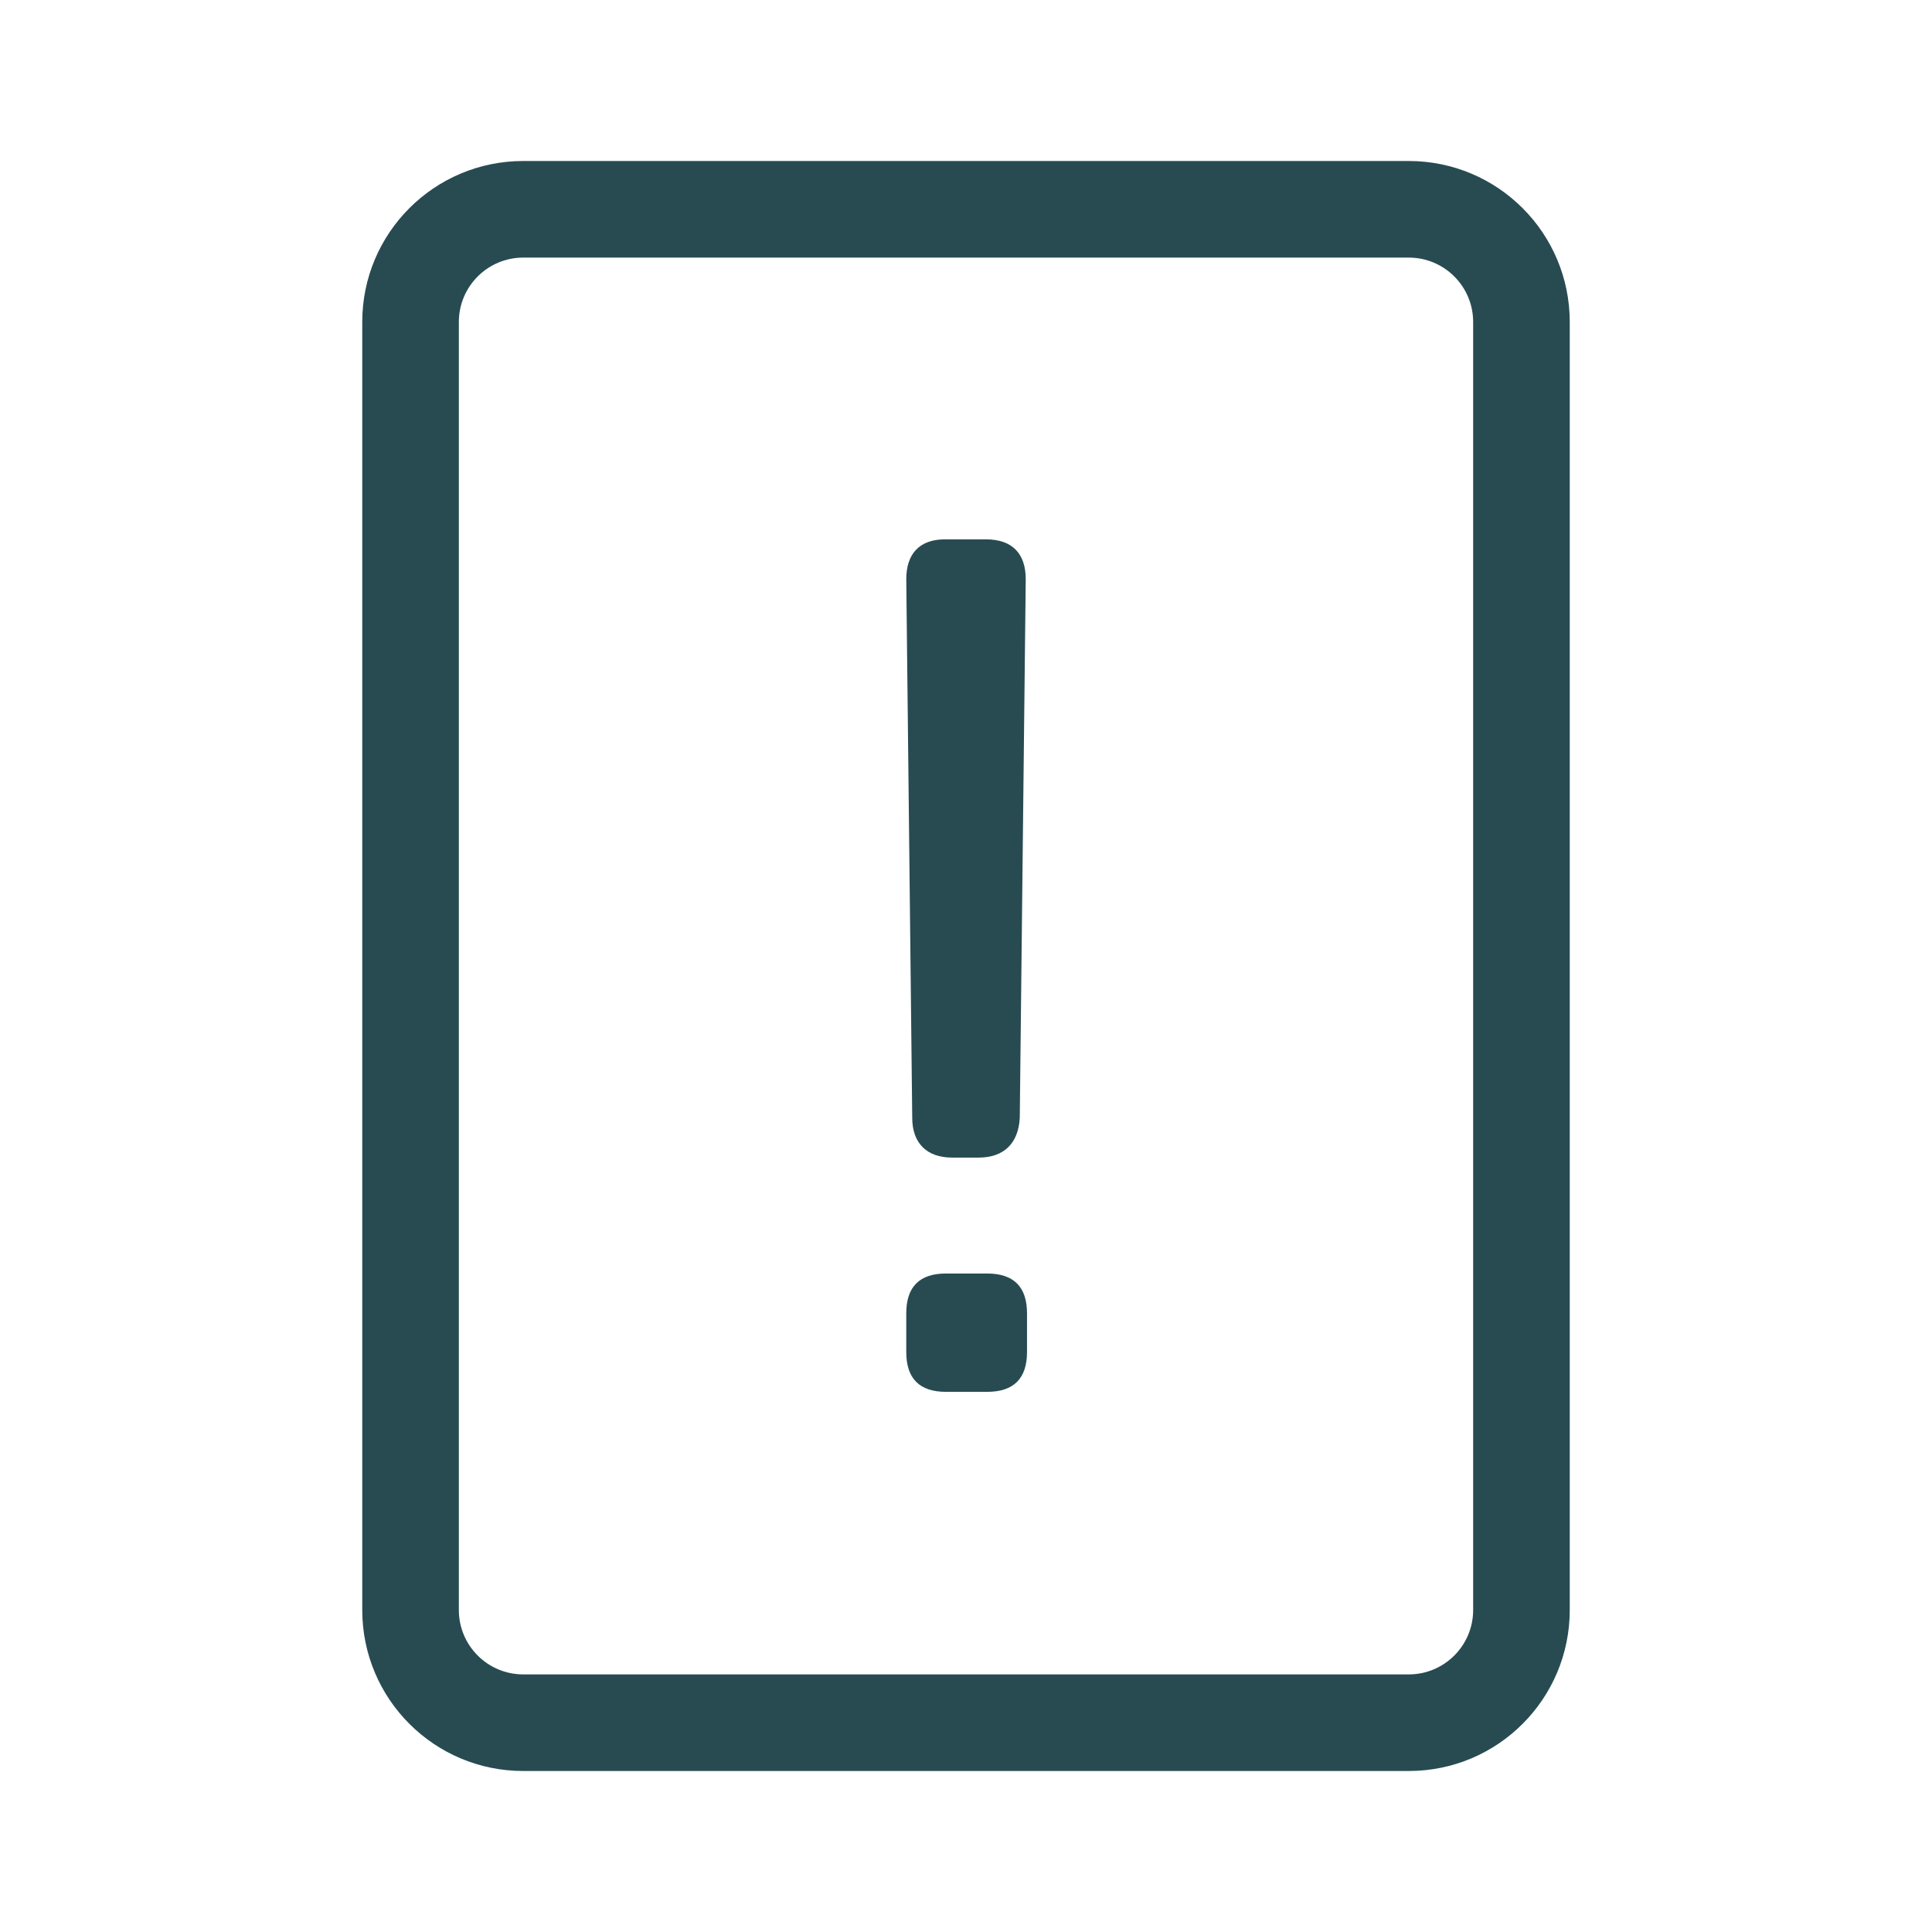
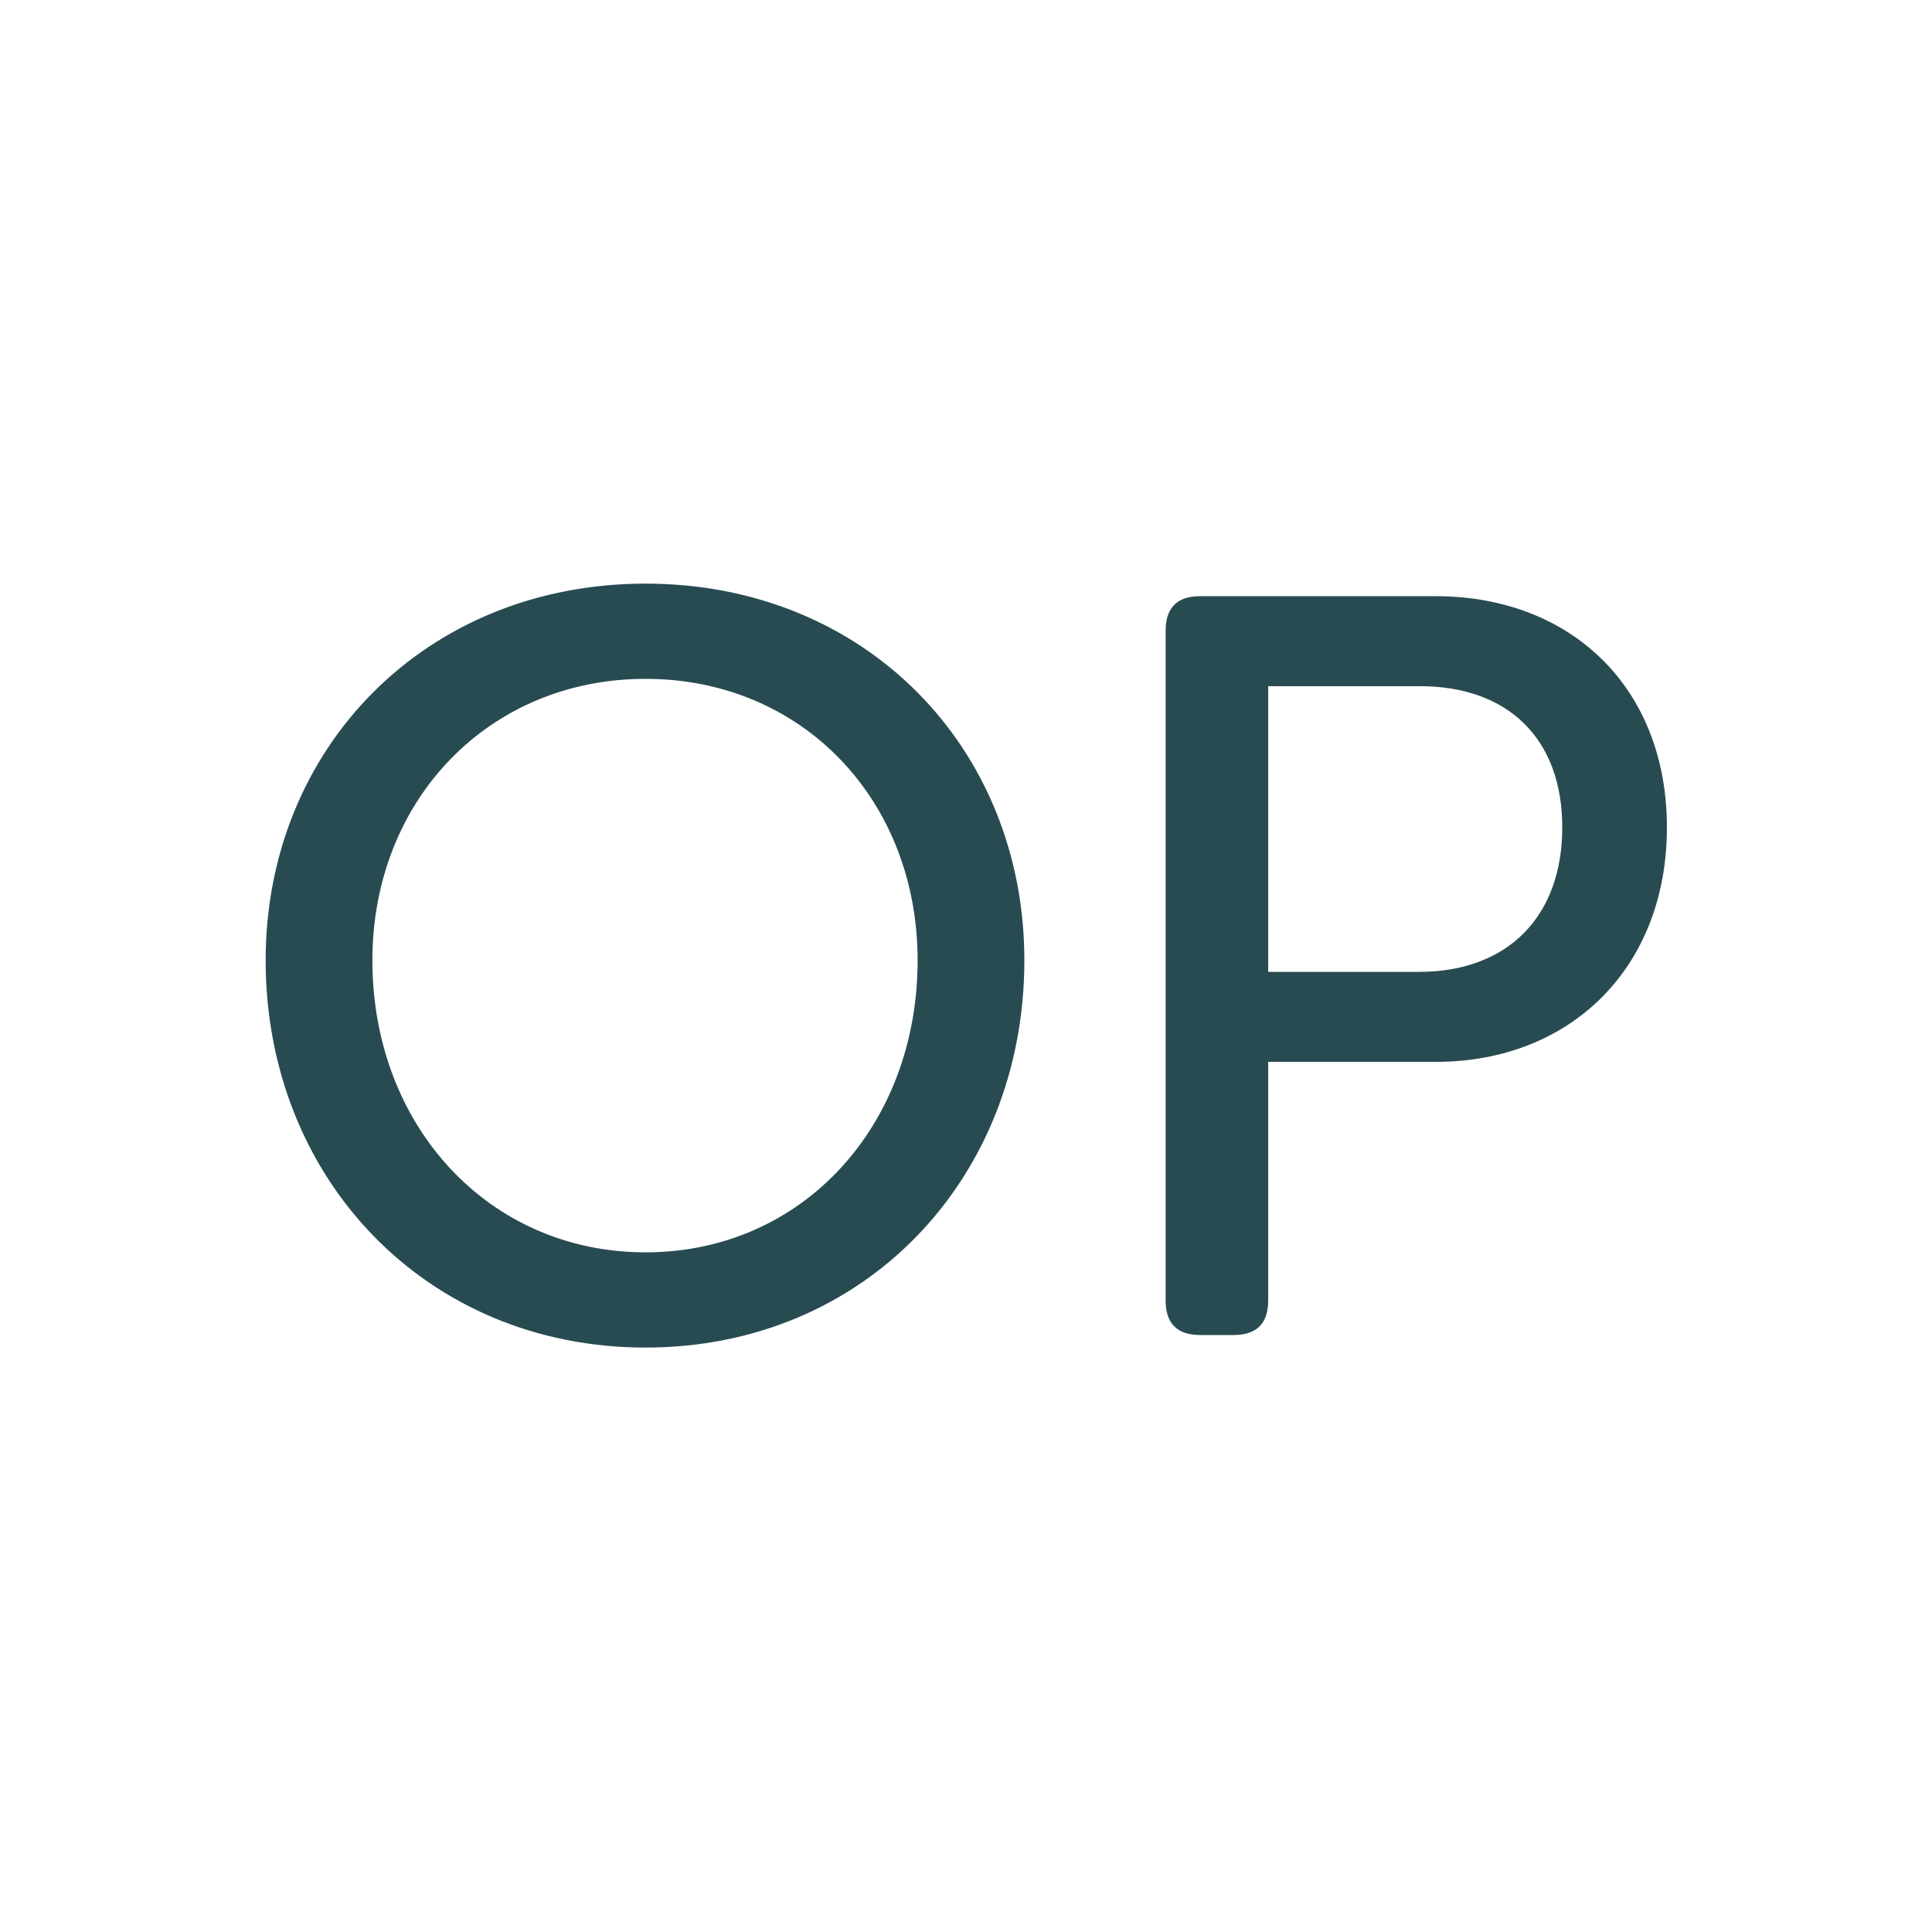
<svg xmlns="http://www.w3.org/2000/svg" viewBox="0 0 24 24" version="1.1">
  <g id="Icon/Card/General" stroke="none" stroke-width="1" fill="none" fill-rule="evenodd">
-     <path d="M6.5,2 L17.5,2 C18.605,2 19.5,2.895 19.5,4 L19.5,20 C19.5,21.105 18.605,22 17.5,22 L6.5,22 C5.395,22 4.5,21.105 4.5,20 L4.5,4 C4.5,2.895 5.395,2 6.5,2 Z M6.5,3.2 C6.058,3.2 5.7,3.558 5.7,4 L5.7,20 C5.7,20.442 6.058,20.8 6.5,20.8 L17.5,20.8 C17.942,20.8 18.3,20.442 18.3,20 L18.3,4 C18.3,3.558 17.942,3.2 17.5,3.2 L6.5,3.2 Z" id="Rectangle" fill="#284B52" />
-     <path d="M11.828,14.38 L12.158,14.38 C12.473,14.38 12.652,14.2 12.668,13.885 L12.742,7.195 C12.742,6.88 12.578,6.7 12.248,6.7 L11.738,6.7 C11.422,6.7 11.258,6.88 11.258,7.195 L11.332,13.885 C11.332,14.2 11.512,14.38 11.828,14.38 Z M11.258,16.795 L11.258,16.315 C11.258,15.985 11.422,15.82 11.752,15.82 L12.262,15.82 C12.592,15.82 12.758,15.985 12.758,16.315 L12.758,16.795 C12.758,17.125 12.592,17.29 12.262,17.29 L11.752,17.29 C11.422,17.29 11.258,17.125 11.258,16.795 Z" id="!" fill="#284B52" fill-rule="nonzero" />
+     <path d="M3.3,11.93 C3.3,14.634 5.289,16.74 8.019,16.74 C10.749,16.74 12.725,14.634 12.725,11.93 C12.725,9.291 10.749,7.25 8.019,7.25 C5.289,7.25 3.3,9.291 3.3,11.93 Z M4.626,11.93 C4.626,9.941 6.069,8.433 8.019,8.433 C9.969,8.433 11.399,9.941 11.399,11.93 C11.399,13.984 9.969,15.557 8.019,15.557 C6.069,15.557 4.626,13.984 4.626,11.93 Z M14.48,16.155 C14.48,16.441 14.623,16.584 14.909,16.584 L15.325,16.584 C15.611,16.584 15.754,16.441 15.754,16.155 L15.754,13.191 L17.834,13.191 C19.511,13.191 20.707,12.021 20.707,10.279 C20.707,8.537 19.511,7.406 17.834,7.406 L14.909,7.406 C14.623,7.406 14.48,7.549 14.48,7.835 L14.48,16.155 Z M15.754,12.073 L15.754,8.524 L17.639,8.524 C18.731,8.524 19.407,9.174 19.407,10.279 C19.407,11.384 18.731,12.073 17.626,12.073 L15.754,12.073 Z" id="OP" fill="#284B52" fill-rule="nonzero" />
  </g>
</svg>
